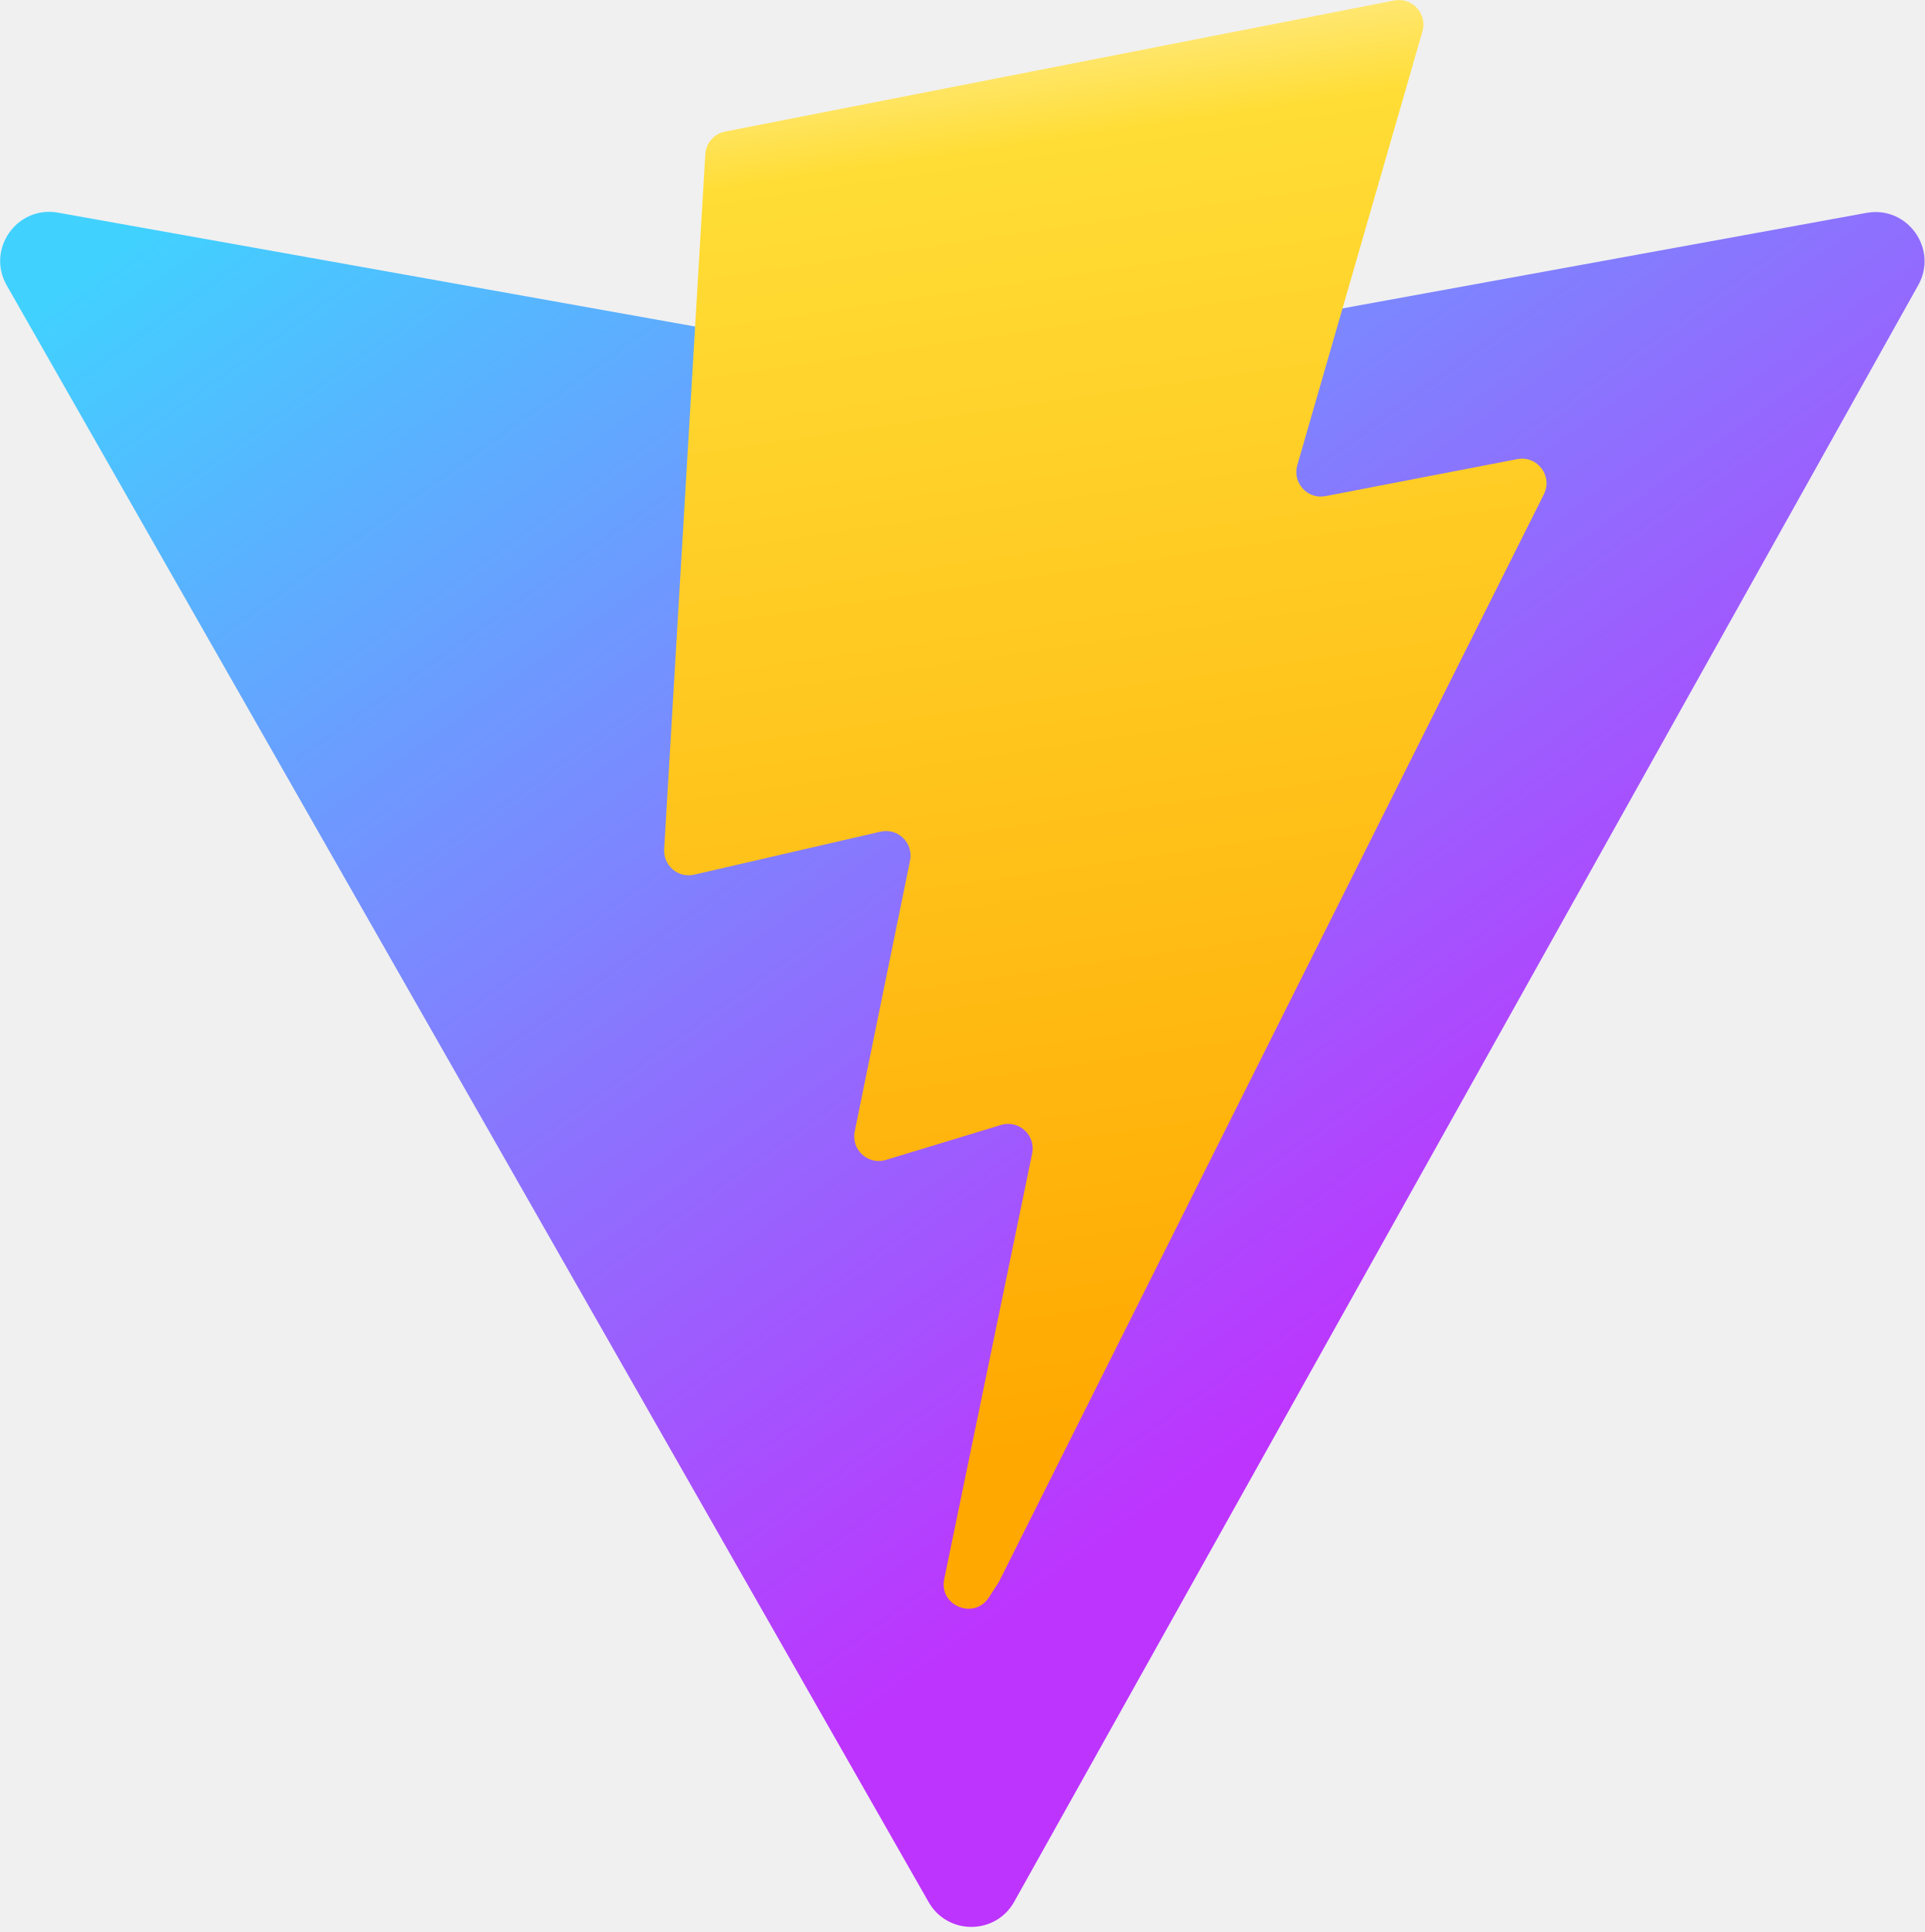
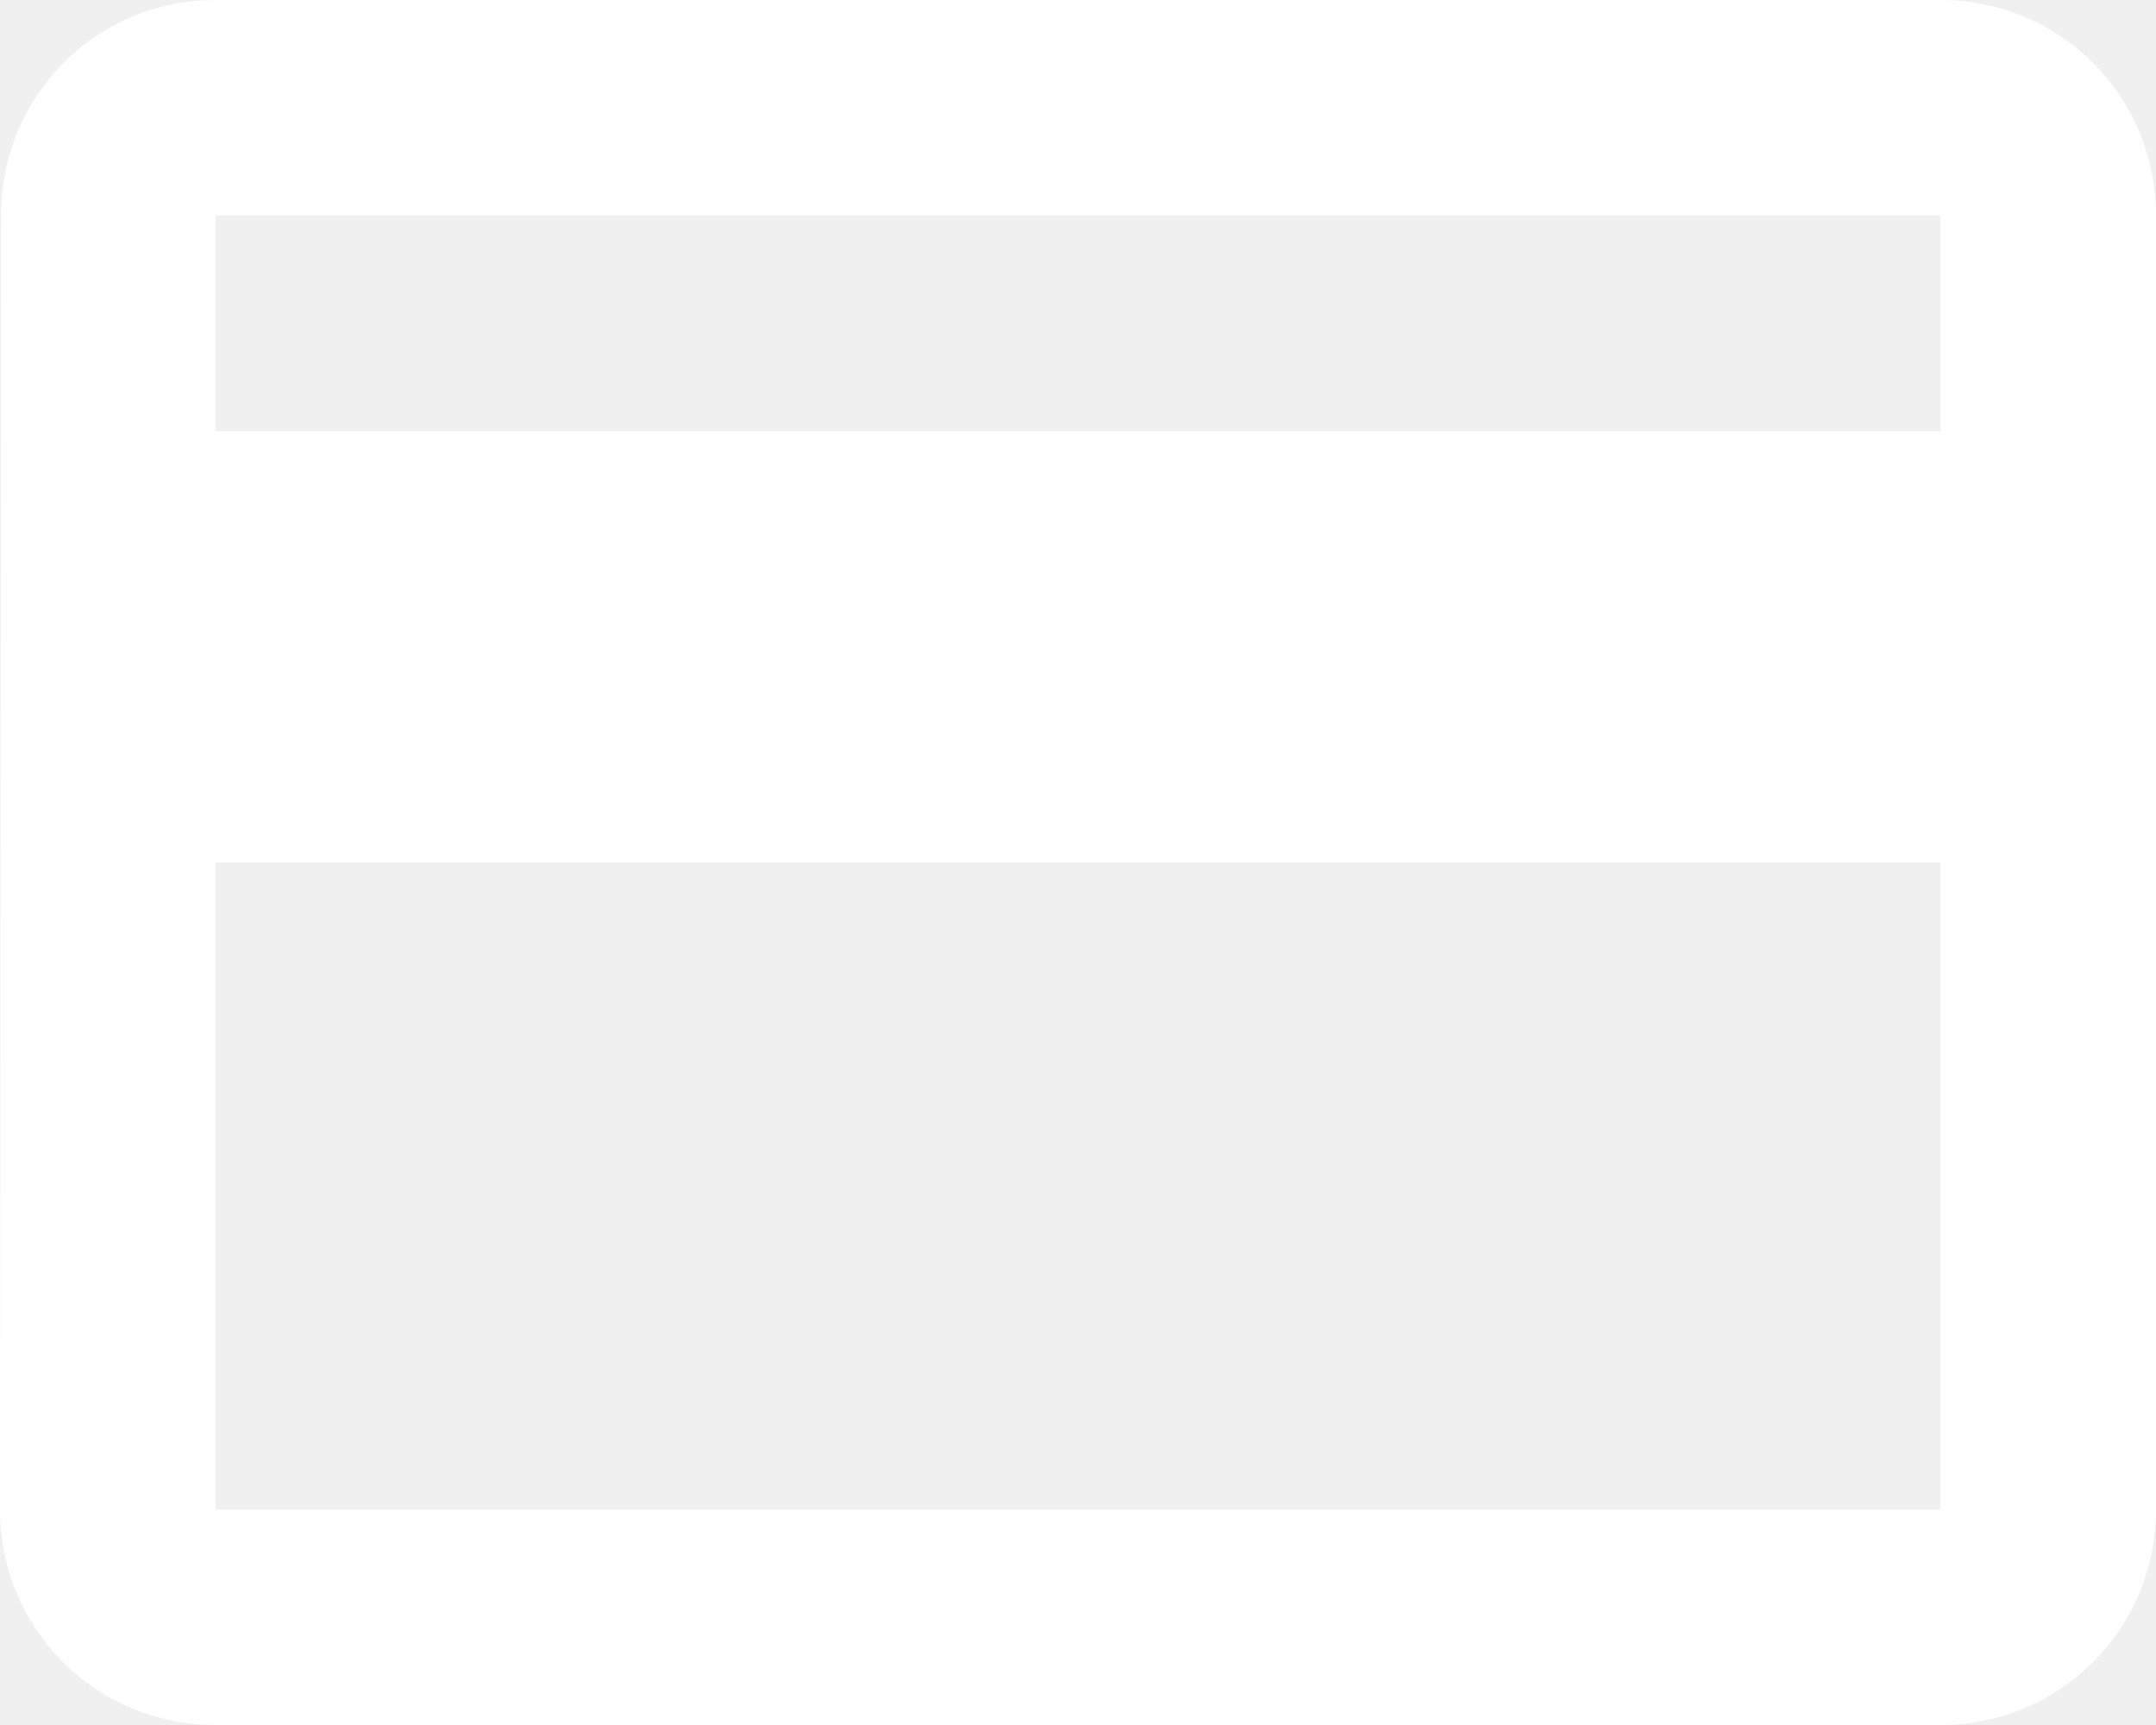
- <svg xmlns="http://www.w3.org/2000/svg" aria-hidden="true" role="img" class="iconify iconify--logos" width="31.88" height="32" preserveAspectRatio="xMidYMid meet" viewBox="0 0 256 257">
-   <defs>
-     <linearGradient id="IconifyId1813088fe1fbc01fb466" x1="-.828%" x2="57.636%" y1="7.652%" y2="78.411%">
-       <stop offset="0%" stop-color="#41D1FF" />
-       <stop offset="100%" stop-color="#BD34FE" />
-     </linearGradient>
-     <linearGradient id="IconifyId1813088fe1fbc01fb467" x1="43.376%" x2="50.316%" y1="2.242%" y2="89.03%">
-       <stop offset="0%" stop-color="#FFEA83" />
-       <stop offset="8.333%" stop-color="#FFDD35" />
-       <stop offset="100%" stop-color="#FFA800" />
-     </linearGradient>
-   </defs>
-   <path fill="url(#IconifyId1813088fe1fbc01fb466)" d="M255.153 37.938L134.897 252.976c-2.483 4.44-8.862 4.466-11.382.048L.875 37.958c-2.746-4.814 1.371-10.646 6.827-9.67l120.385 21.517a6.537 6.537 0 0 0 2.322-.004l117.867-21.483c5.438-.991 9.574 4.796 6.877 9.62Z" />
-   <path fill="url(#IconifyId1813088fe1fbc01fb467)" d="M185.432.063L96.44 17.501a3.268 3.268 0 0 0-2.634 3.014l-5.474 92.456a3.268 3.268 0 0 0 3.997 3.378l24.777-5.718c2.318-.535 4.413 1.507 3.936 3.838l-7.361 36.047c-.495 2.426 1.782 4.5 4.151 3.78l15.304-4.649c2.372-.72 4.652 1.36 4.15 3.788l-11.698 56.621c-.732 3.542 3.979 5.473 5.943 2.437l1.313-2.028l72.516-144.72c1.215-2.423-.88-5.186-3.54-4.672l-25.505 4.922c-2.396.462-4.435-1.77-3.759-4.114l16.646-57.705c.677-2.35-1.37-4.583-3.769-4.113Z" />
+ <svg xmlns="http://www.w3.org/2000/svg" width="20" height="16" viewBox="0 0 20 16" fill="none">
+   <path d="M18 0H2C0.89 0 0.01 0.89 0.01 2L0 14C0 15.11 0.89 16 2 16H18C19.11 16 20 15.11 20 14V2C20 0.89 19.11 0 18 0ZM18 14H2V8H18V14ZM18 4H2V2H18V4Z" fill="white" />
</svg>
